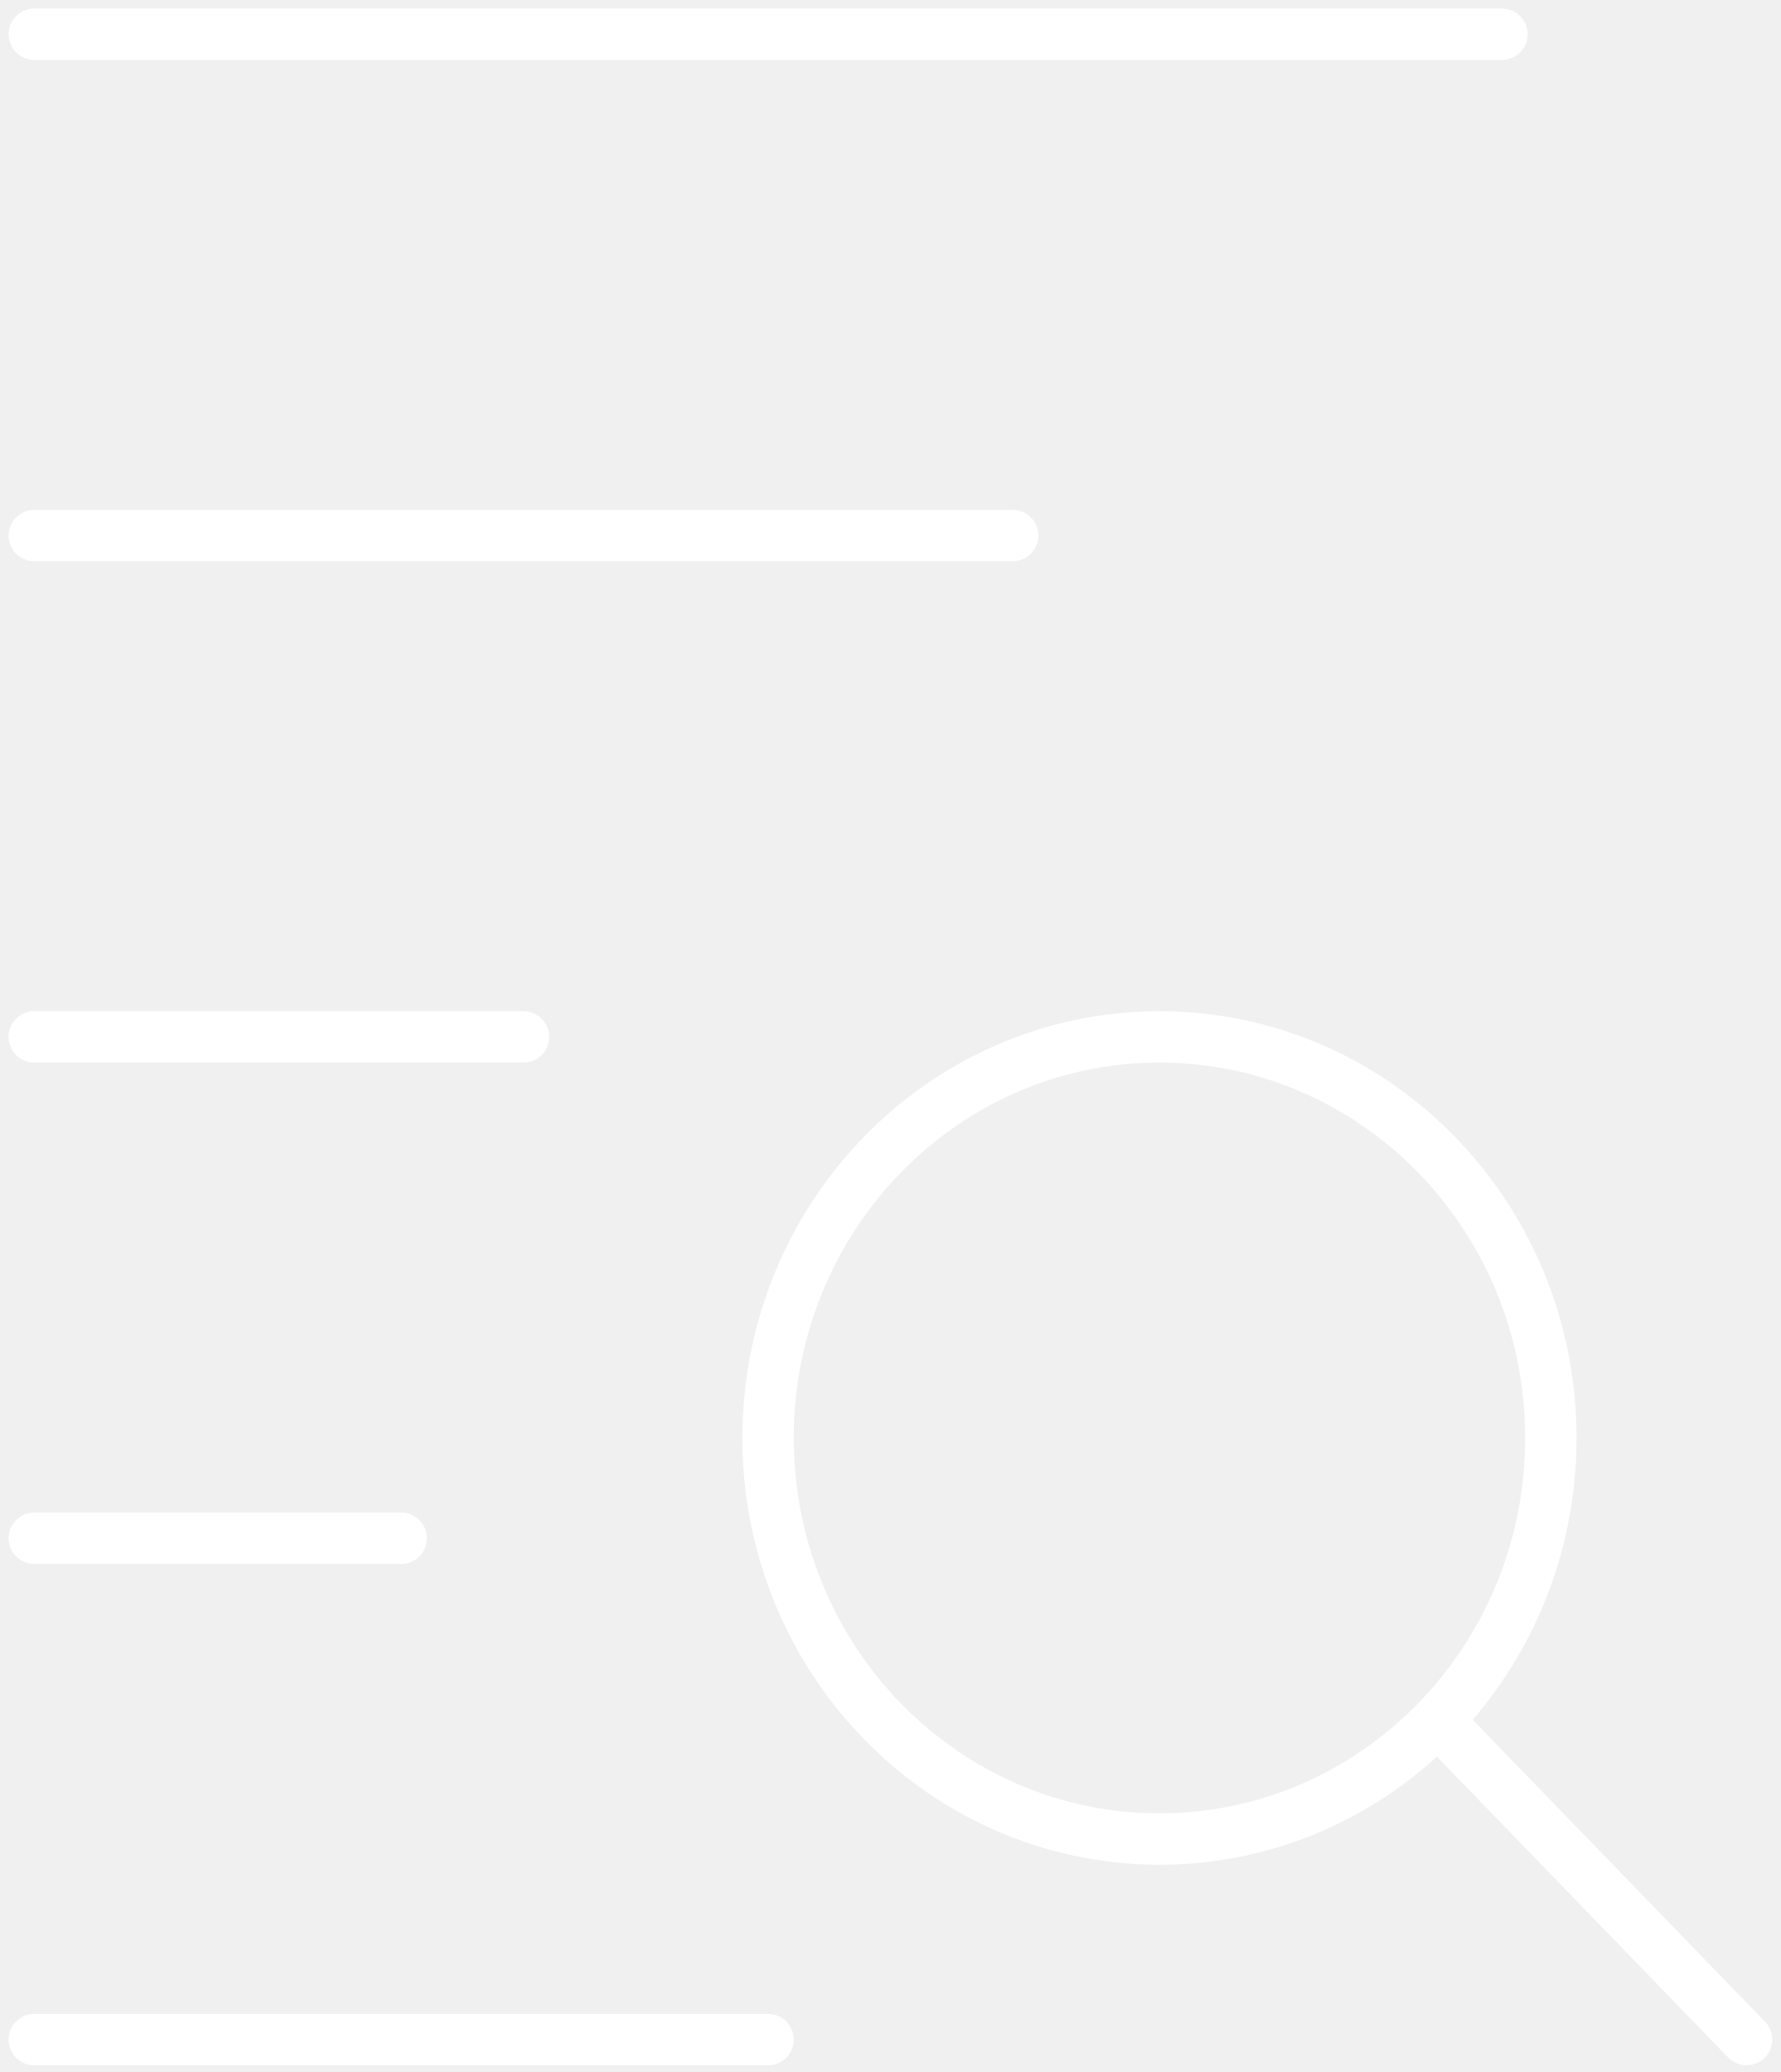
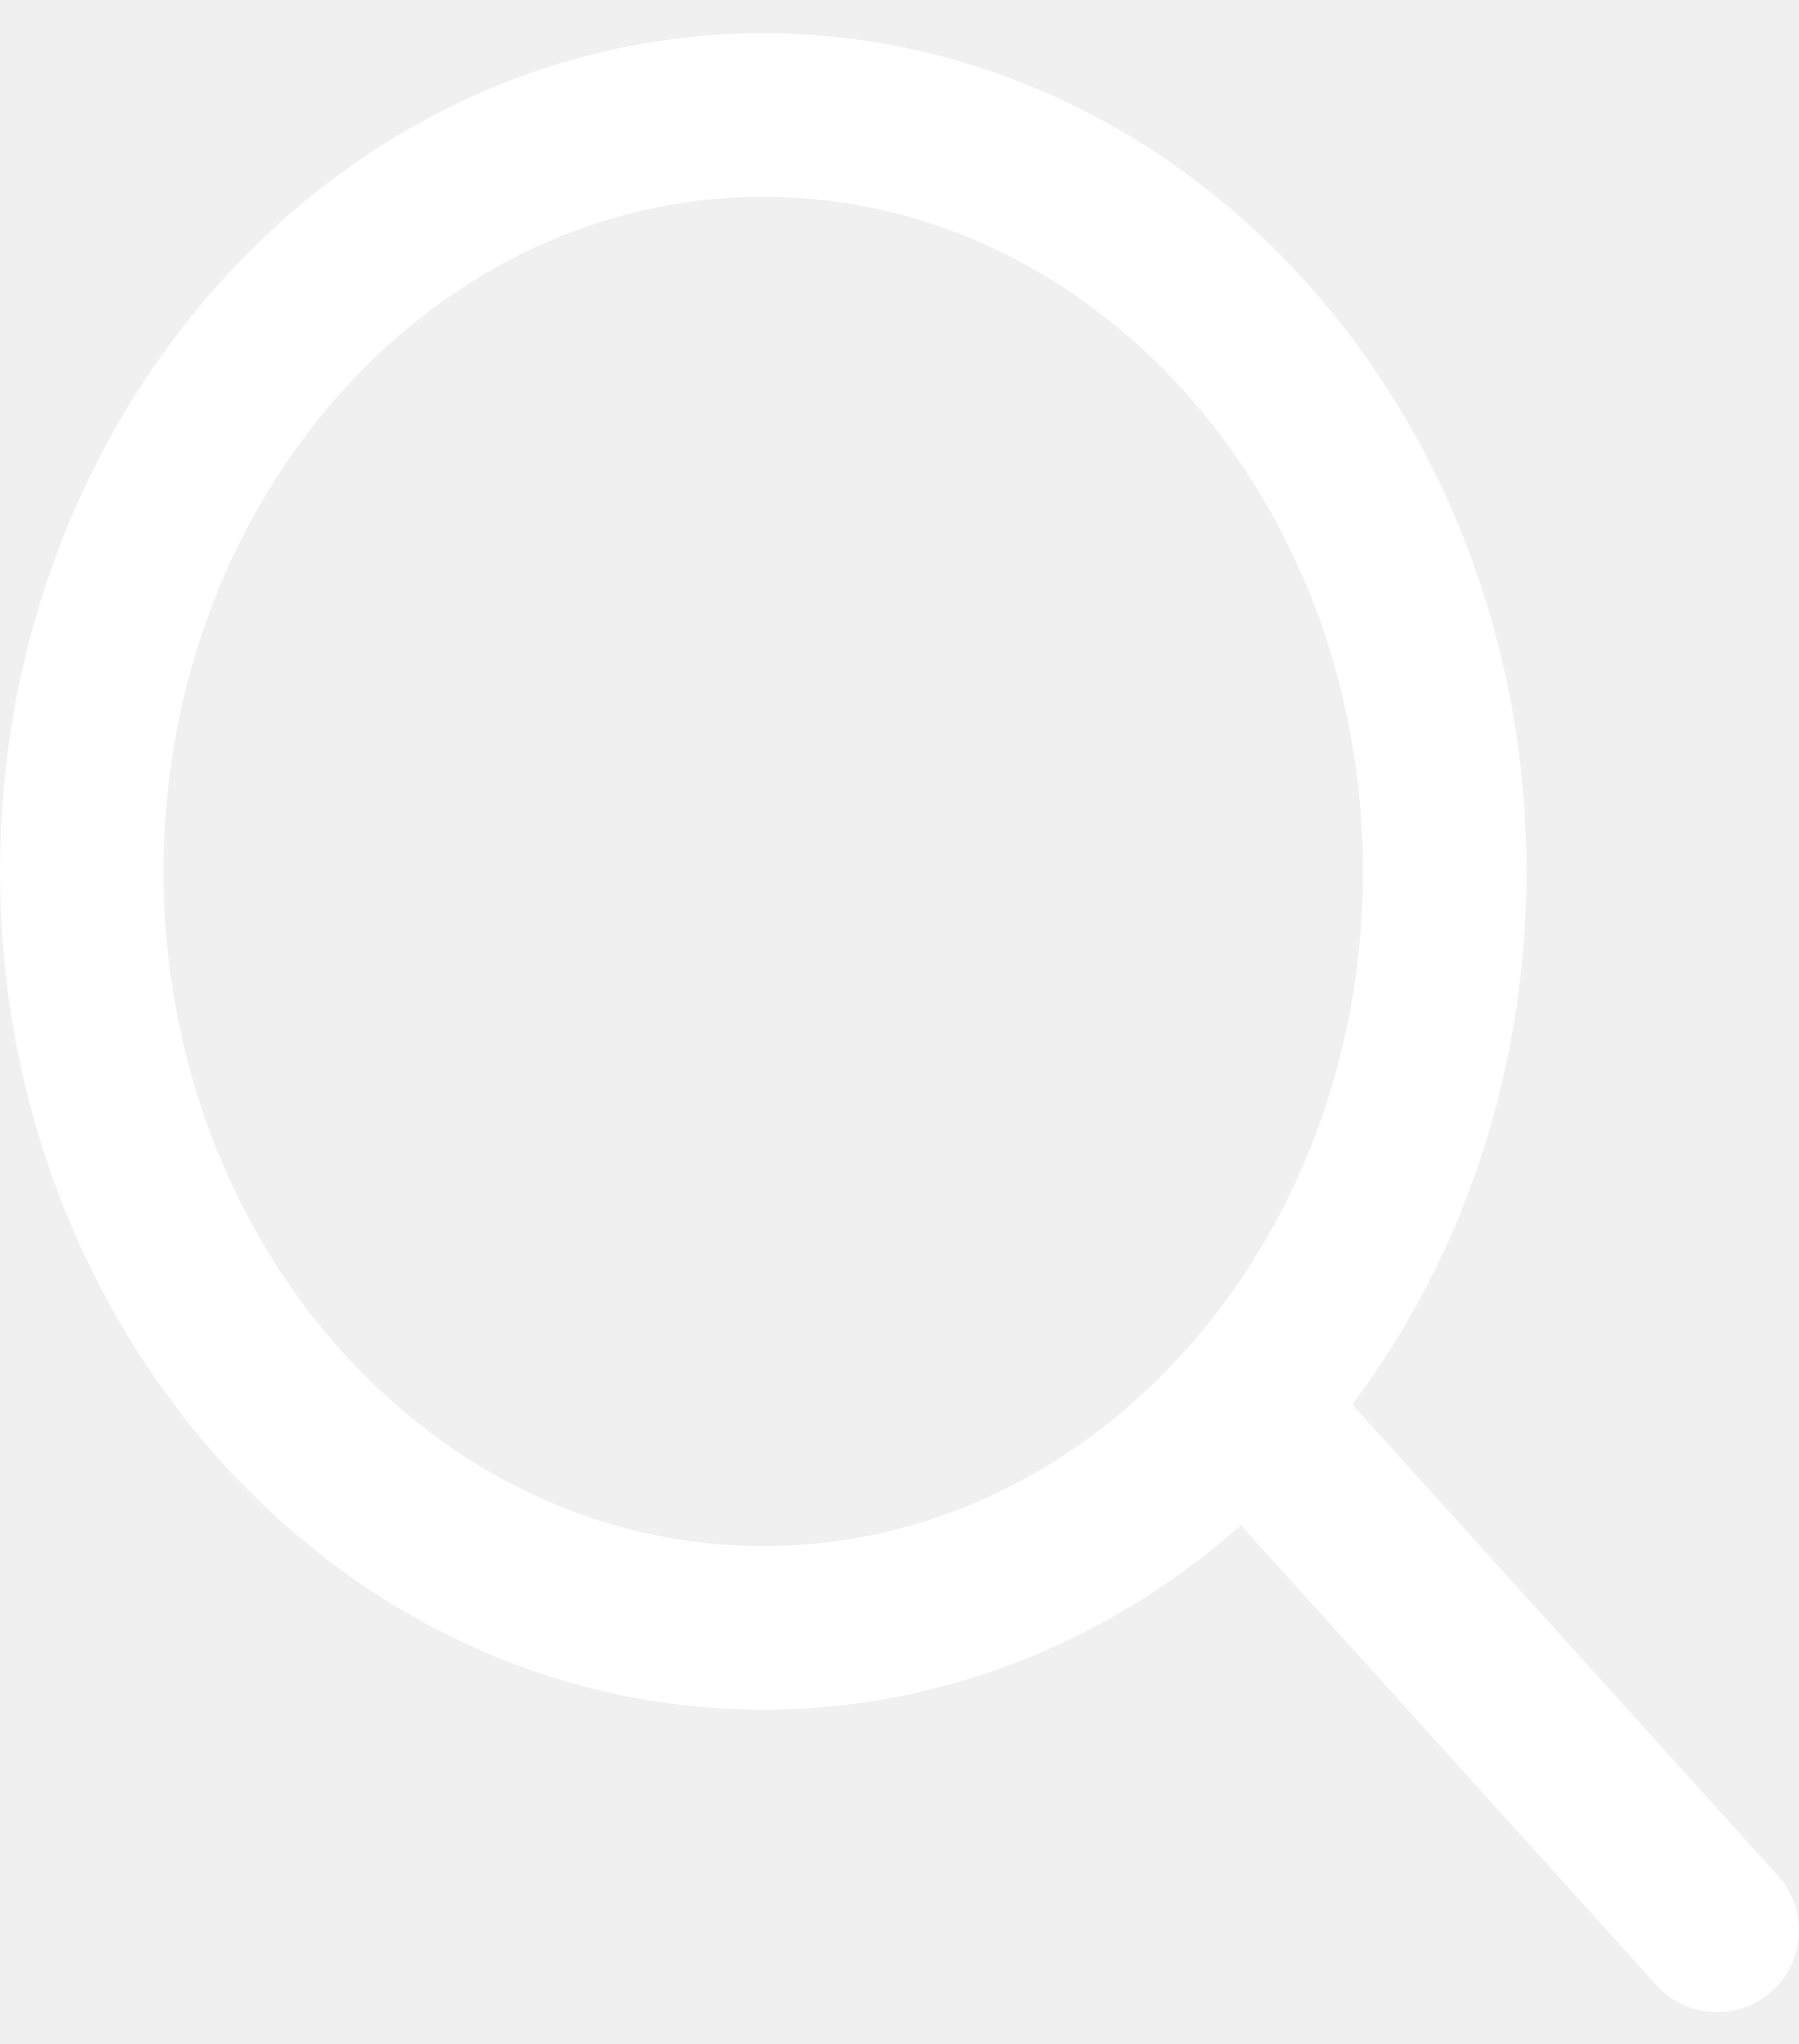
- <svg xmlns="http://www.w3.org/2000/svg" width="104" height="121" viewBox="0 0 104 121" fill="none">
-   <path id="Vector" d="M2 2H87.714M2 31.276H59.143M2 60.553H30.571M2 89.83H23.429M2 119.106H44.857M83.949 100.461C88.043 96.229 90.571 90.404 90.571 83.974C90.571 71.039 80.338 60.553 67.714 60.553C55.091 60.553 44.857 71.039 44.857 83.974C44.857 96.909 55.091 107.395 67.714 107.395C74.063 107.395 79.807 104.743 83.949 100.461ZM83.949 100.461L102 119.106" stroke="white" stroke-width="3" stroke-linecap="round" stroke-linejoin="round" />
+ <svg xmlns="http://www.w3.org/2000/svg" width="22" height="25" viewBox="0 0 22 25" fill="none">
+   <path d="M15.217 17.21L21 23.611M17.667 10.659C17.667 15.768 13.936 19.911 9.333 19.911C4.731 19.911 1 15.768 1 10.659C1 5.55 4.731 1.407 9.333 1.407C13.936 1.407 17.667 5.55 17.667 10.659Z" stroke="white" stroke-width="2" stroke-linecap="round" stroke-linejoin="round" />
</svg>
